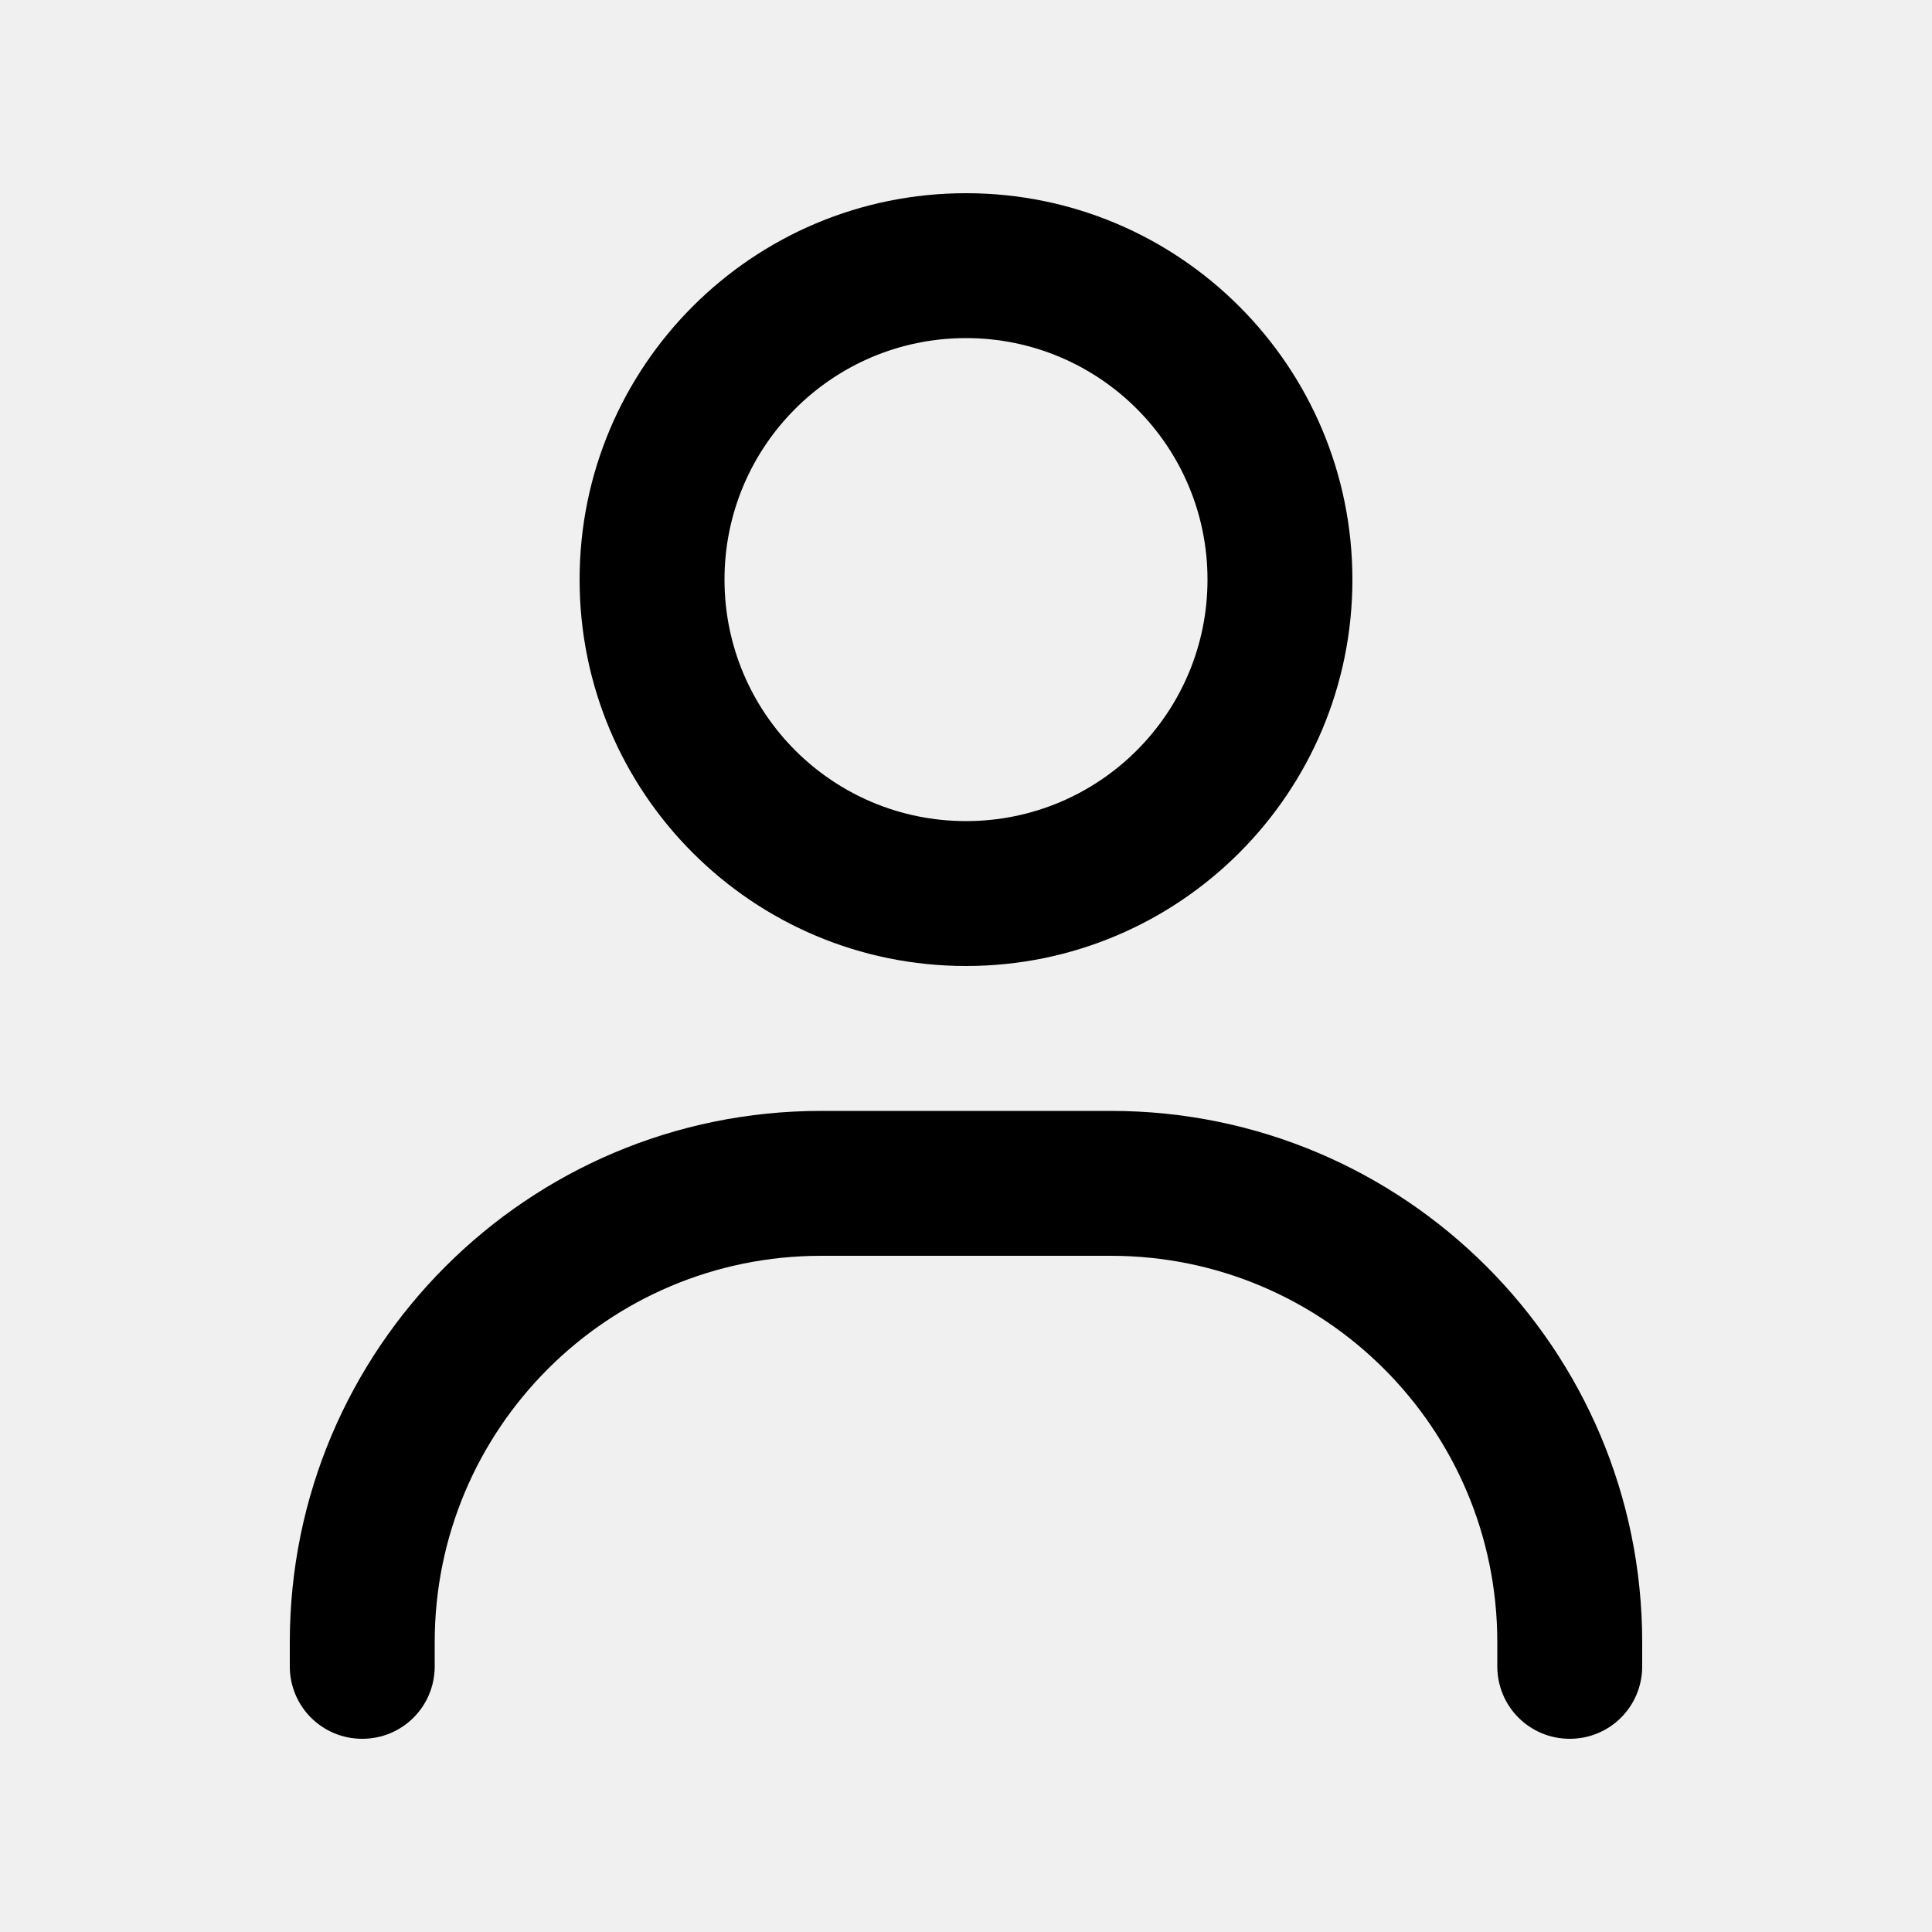
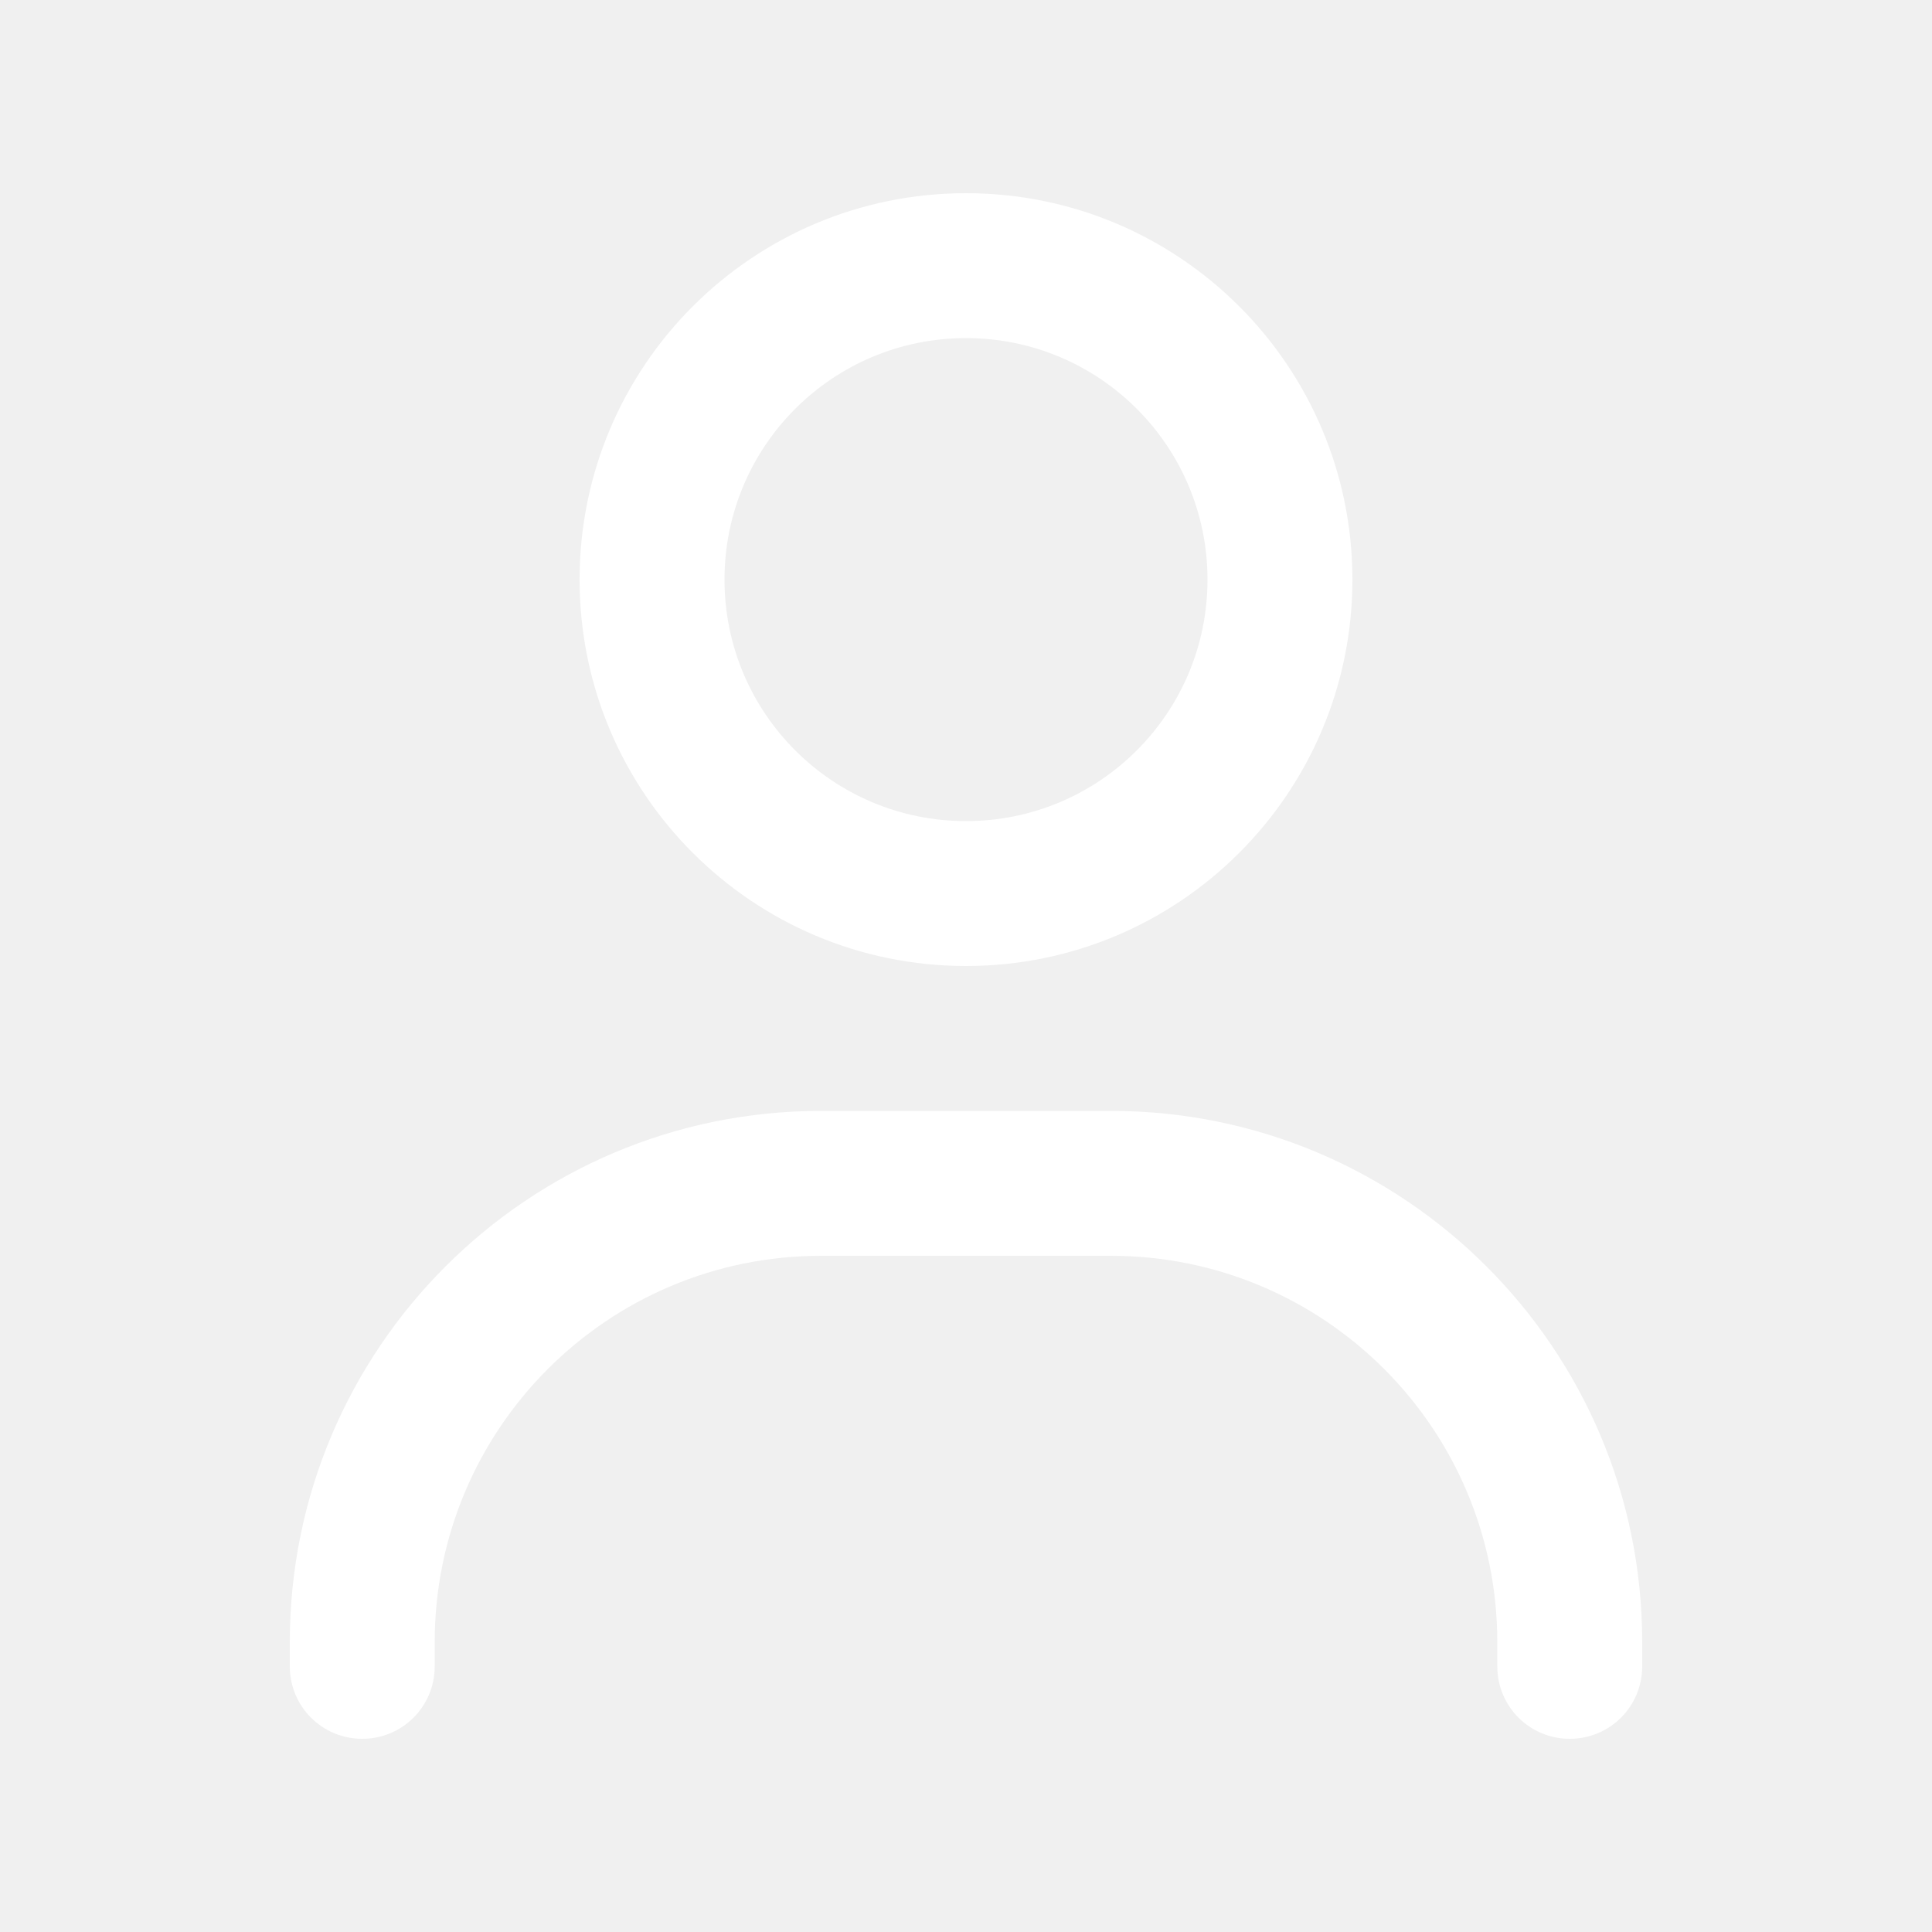
<svg xmlns="http://www.w3.org/2000/svg" viewBox="0 0 640 640">
-   <path d="M240 192C240 147.8 275.8 112 320 112C364.2 112 400 147.8 400 192C400 236.2 364.2 272 320 272C275.8 272 240 236.2 240 192zM448 192C448 121.3 390.7 64 320 64C249.3 64 192 121.3 192 192C192 262.7 249.3 320 320 320C390.7 320 448 262.7 448 192zM144 544C144 473.3 201.3 416 272 416L368 416C438.7 416 496 473.3 496 544L496 552C496 565.3 506.7 576 520 576C533.3 576 544 565.3 544 552L544 544C544 446.8 465.2 368 368 368L272 368C174.8 368 96 446.8 96 544L96 552C96 565.3 106.7 576 120 576C133.3 576 144 565.3 144 552L144 544z" />
+   <path fill="white" d="M240 192C240 147.8 275.8 112 320 112C364.2 112 400 147.8 400 192C400 236.2 364.2 272 320 272C275.8 272 240 236.2 240 192zM448 192C448 121.3 390.7 64 320 64C249.3 64 192 121.3 192 192C192 262.7 249.3 320 320 320C390.7 320 448 262.7 448 192zM144 544C144 473.3 201.3 416 272 416L368 416C438.7 416 496 473.3 496 544L496 552C496 565.3 506.7 576 520 576C533.3 576 544 565.3 544 552L544 544C544 446.8 465.2 368 368 368L272 368C174.8 368 96 446.8 96 544L96 552C96 565.3 106.7 576 120 576C133.3 576 144 565.3 144 552L144 544z" />
</svg>
